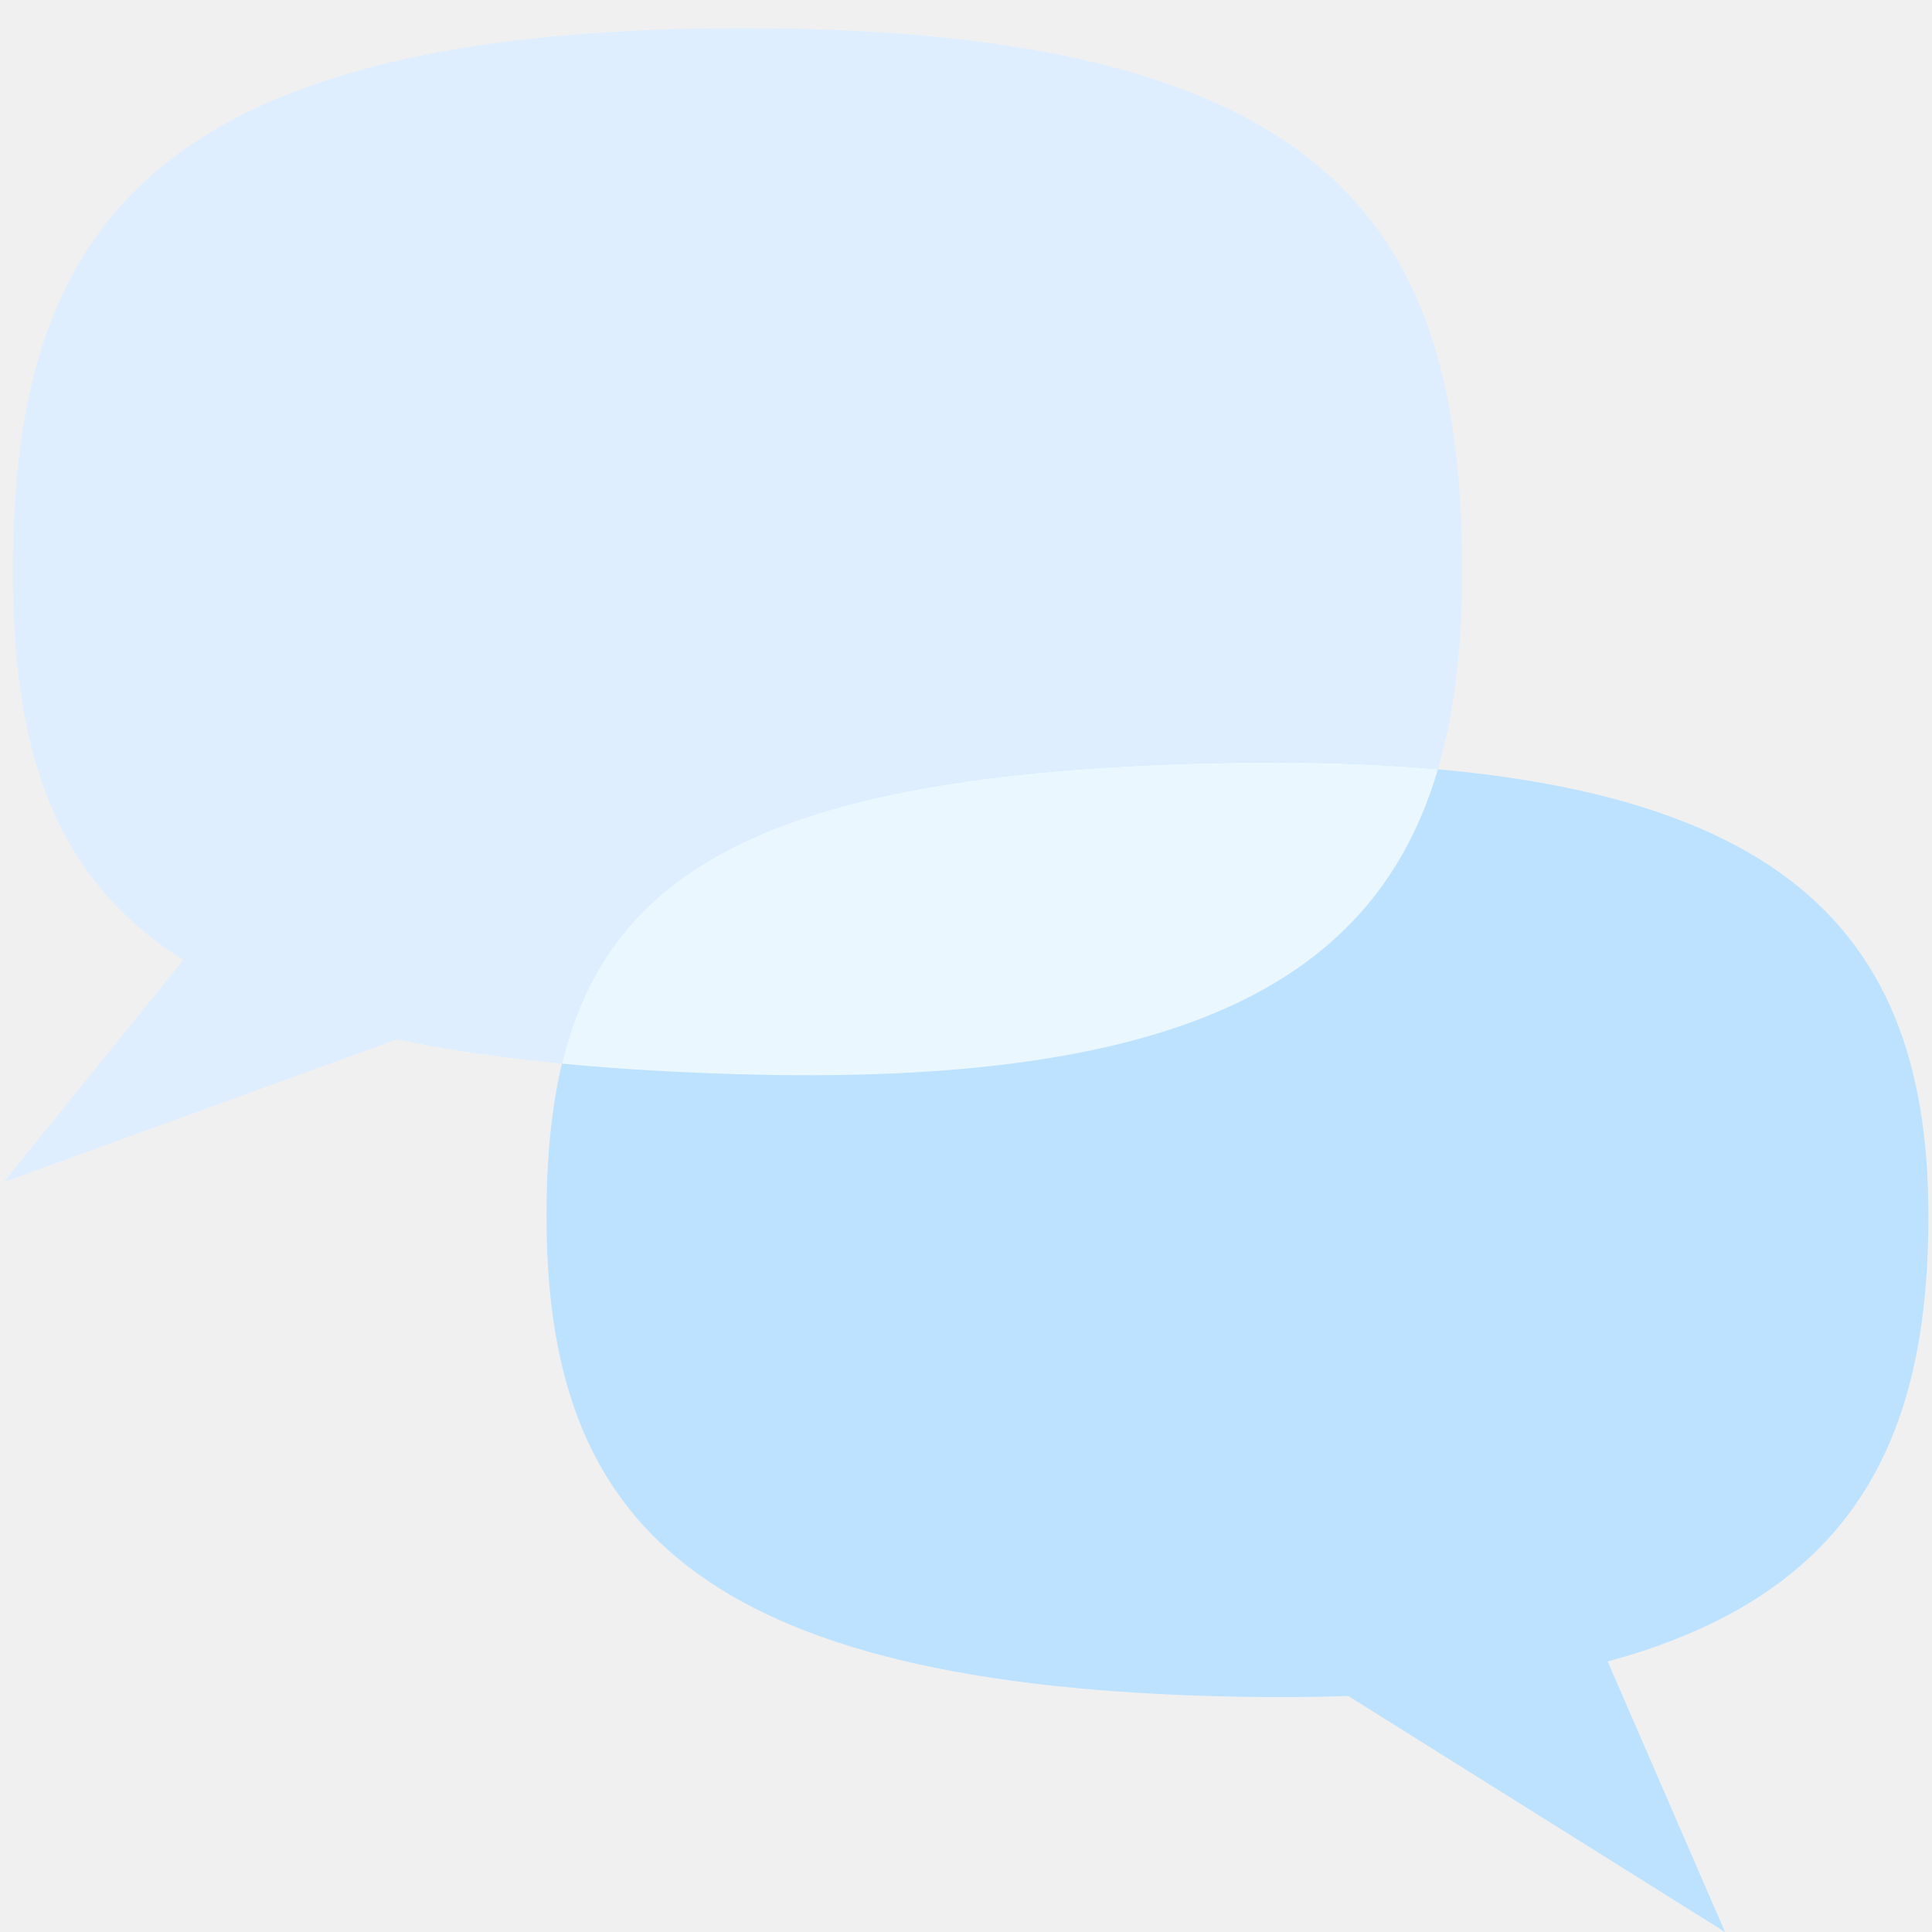
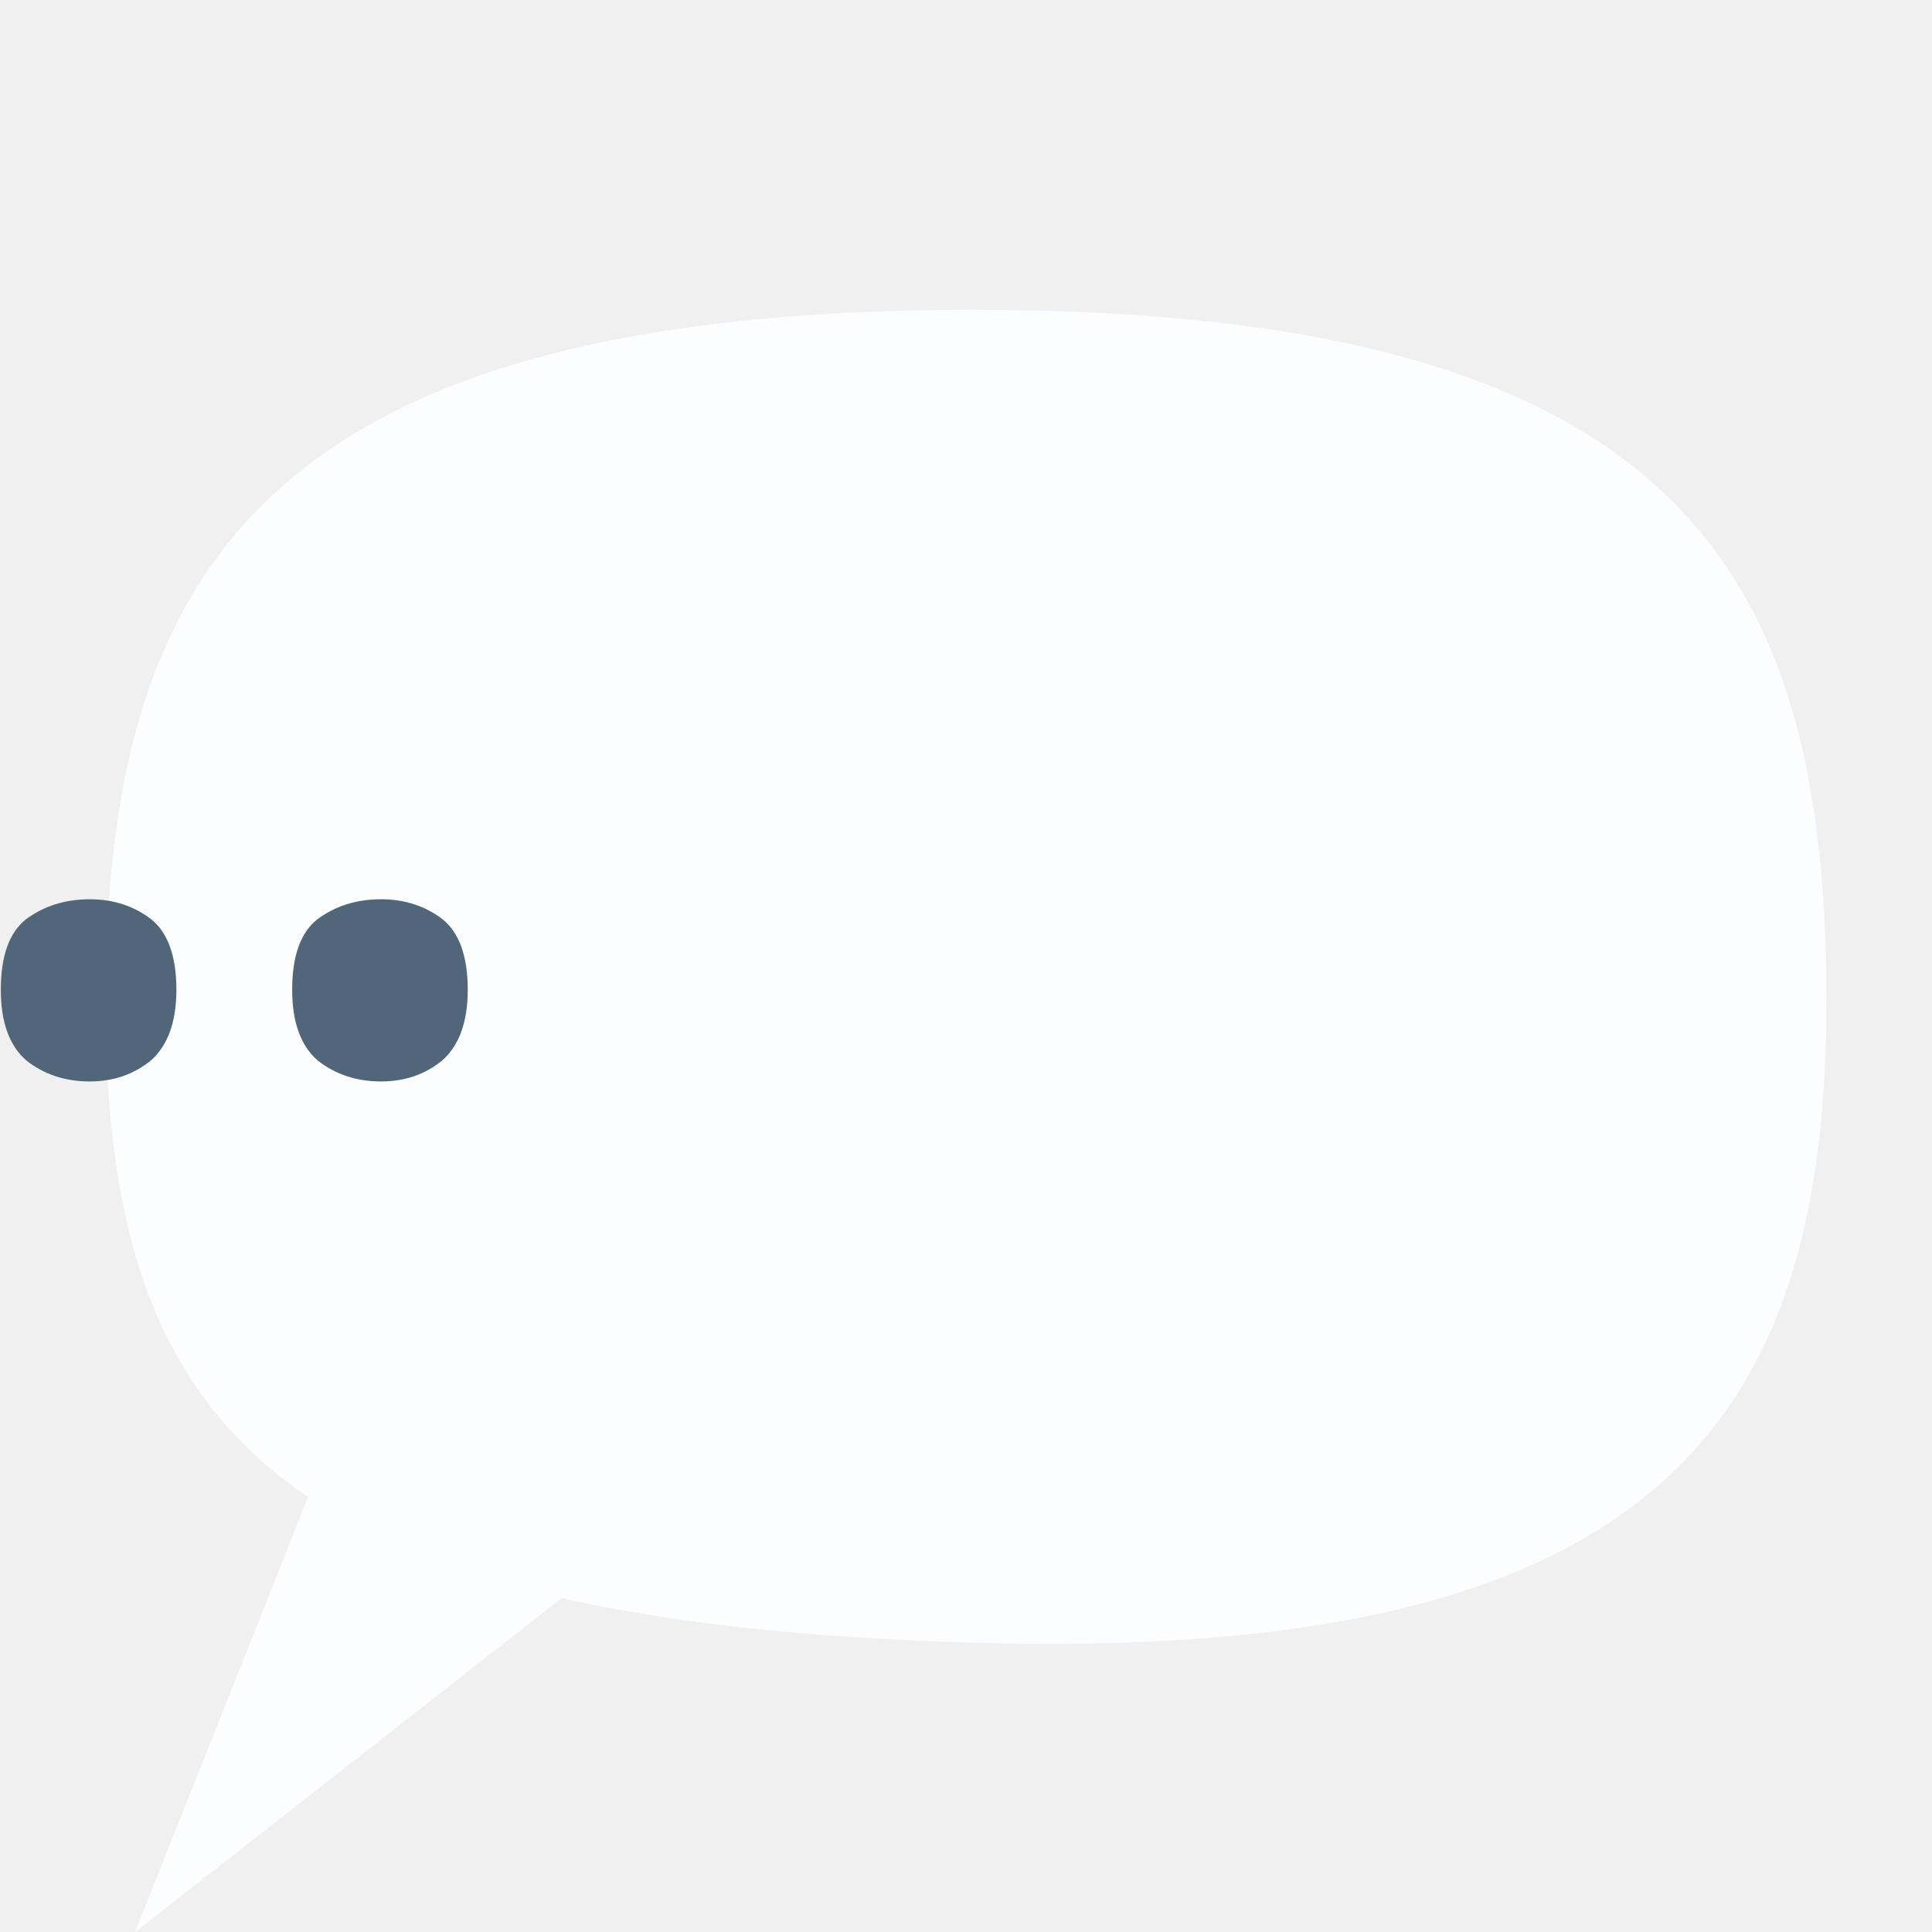
<svg xmlns="http://www.w3.org/2000/svg" xmlns:xlink="http://www.w3.org/1999/xlink" width="90" height="90" viewBox="0 0 23.812 23.812" version="1.1" id="svg2787">
  <defs id="defs2784">
    <linearGradient id="linearGradient3098">
      <stop style="stop-color:#3a3a3a;stop-opacity:1;" offset="0" id="stop3094" />
      <stop style="stop-color:#b2b2b2;stop-opacity:0;" offset="1" id="stop3096" />
    </linearGradient>
    <linearGradient xlink:href="#linearGradient29522" id="linearGradient31309" gradientUnits="userSpaceOnUse" gradientTransform="matrix(0.7932409,-0.6089079,0.7932409,0.6089079,4.892518,-8.867114)" x1="14.228" y1="-29.19" x2="3.659" y2="-18.62" />
    <linearGradient id="linearGradient29522">
      <stop style="stop-color:#d4a125;stop-opacity:1;" offset="0" id="stop29518" />
      <stop style="stop-color:#edd495;stop-opacity:1;" offset="1" id="stop29520" />
    </linearGradient>
    <linearGradient xlink:href="#linearGradient29522" id="linearGradient31385" gradientUnits="userSpaceOnUse" gradientTransform="matrix(-0.7932409,-0.6089079,-0.7932409,0.6089079,5.107999,-8.867114)" x1="14.228" y1="-29.19" x2="3.659" y2="-18.62" />
    <linearGradient xlink:href="#linearGradient29522" id="linearGradient29605" gradientUnits="userSpaceOnUse" gradientTransform="matrix(0.8001375,-0.6190755,0.8001375,0.6190755,17.50946,-0.3688092)" x1="14.228" y1="-29.19" x2="3.659" y2="-18.62" />
    <radialGradient xlink:href="#linearGradient47274" id="radialGradient47276" cx="27.004" cy="34.574" fx="27.004" fy="34.574" r="1.522" gradientTransform="matrix(-1.112148,0.7717307,-1.041963,-1.501581,93.06102,65.25326)" gradientUnits="userSpaceOnUse" />
    <linearGradient id="linearGradient47274">
      <stop style="stop-color:#d2c2c2;stop-opacity:1;" offset="0" id="stop47270" />
      <stop style="stop-color:#3e0000;stop-opacity:0.972;" offset="1" id="stop47272" />
    </linearGradient>
    <radialGradient xlink:href="#linearGradient47249" id="radialGradient47253" cx="8.633" cy="30.75" fx="8.633" fy="30.75" r="3.656" gradientTransform="matrix(-2.0536401e-7,1.710059,-1.016735,-1.83368e-7,39.89747,15.56802)" gradientUnits="userSpaceOnUse" />
    <linearGradient id="linearGradient47249">
      <stop style="stop-color:#ffef9e;stop-opacity:1;" offset="0.499" id="stop47245" />
      <stop style="stop-color:#d6a400;stop-opacity:1;" offset="1" id="stop47247" />
    </linearGradient>
    <linearGradient xlink:href="#linearGradient47282" id="linearGradient47284" x1="24.669" y1="33.457" x2="24.726" y2="37.417" gradientUnits="userSpaceOnUse" />
    <linearGradient id="linearGradient47282">
      <stop style="stop-color:#ffffff;stop-opacity:1;" offset="0" id="stop47278" />
      <stop style="stop-color:#faf1a3;stop-opacity:1;" offset="0.525" id="stop47286" />
      <stop style="stop-color:#cccb4f;stop-opacity:1;" offset="1" id="stop47280" />
    </linearGradient>
    <linearGradient xlink:href="#linearGradient3098" id="linearGradient3100" x1="17.717" y1="17.784" x2="20.251" y2="21.784" gradientUnits="userSpaceOnUse" gradientTransform="matrix(1.128482,-0.08723934,0.08723934,1.128482,-1.027331,-4.71396)" />
    <linearGradient xlink:href="#linearGradient46593" id="linearGradient46786" gradientUnits="userSpaceOnUse" gradientTransform="matrix(-1,0,0.1142178,1,84.33594,-0.9323136)" x1="38.735" y1="16.525" x2="36.687" y2="15.723" />
    <linearGradient id="linearGradient46593">
      <stop style="stop-color:#c2c1c1;stop-opacity:1;" offset="0" id="stop46589" />
      <stop style="stop-color:#555353;stop-opacity:1;" offset="1" id="stop46591" />
    </linearGradient>
    <linearGradient xlink:href="#linearGradient46593" id="linearGradient46595" x1="37.41" y1="15.85" x2="38.662" y2="16.648" gradientUnits="userSpaceOnUse" gradientTransform="translate(-0.05000255,-0.2000102)" />
    <linearGradient xlink:href="#linearGradient83550" id="linearGradient83552" x1="24.659" y1="1.848" x2="18.971" y2="8.448" gradientUnits="userSpaceOnUse" gradientTransform="matrix(-1.179496,0.5991861,0.1551683,0.9271714,45.51449,-13.0198)" />
    <linearGradient id="linearGradient83550">
      <stop style="stop-color:#b8f768;stop-opacity:1;" offset="0" id="stop83546" />
      <stop style="stop-color:#47bb08;stop-opacity:1;" offset="1" id="stop83548" />
    </linearGradient>
    <linearGradient xlink:href="#linearGradient83558" id="linearGradient83560" x1="20.859" y1="2.248" x2="18.971" y2="8.448" gradientUnits="userSpaceOnUse" gradientTransform="matrix(-1.179496,0.5991861,0.1551683,0.9271714,45.51449,-13.0198)" />
    <linearGradient id="linearGradient83558">
      <stop style="stop-color:#94dc14;stop-opacity:1;" offset="0" id="stop83554" />
      <stop style="stop-color:#52992a;stop-opacity:1;" offset="1" id="stop83556" />
    </linearGradient>
    <linearGradient xlink:href="#linearGradient80910" id="linearGradient80912" x1="5.45" y1="4.863" x2="6.85" y2="8.463" gradientUnits="userSpaceOnUse" gradientTransform="matrix(1.458482,0,0,1.143286,-2.798652,-1.418641)" />
    <linearGradient id="linearGradient80910">
      <stop style="stop-color:#f95353;stop-opacity:1;" offset="0" id="stop80906" />
      <stop style="stop-color:#d81634;stop-opacity:1;" offset="0.368" id="stop83544" />
      <stop style="stop-color:#940f24;stop-opacity:1;" offset="1" id="stop80908" />
    </linearGradient>
    <linearGradient xlink:href="#linearGradient97309" id="linearGradient69578" x1="18.775" y1="20.436" x2="15.345" y2="14.355" gradientUnits="userSpaceOnUse" gradientTransform="matrix(1.139867,0,0,1.103479,-2.988464,-2.738909)" />
    <linearGradient id="linearGradient97309">
      <stop style="stop-color:#18cfca;stop-opacity:1;" offset="0" id="stop97303" />
      <stop style="stop-color:#73dbee;stop-opacity:1;" offset="0.701" id="stop97305" />
      <stop style="stop-color:#9feafb;stop-opacity:1;" offset="1" id="stop97307" />
    </linearGradient>
    <linearGradient xlink:href="#linearGradient79520" id="linearGradient79522" x1="13.155" y1="2.285" x2="13.656" y2="13.385" gradientUnits="userSpaceOnUse" gradientTransform="translate(-0.5291667)" />
    <linearGradient id="linearGradient79520">
      <stop style="stop-color:#f0183b;stop-opacity:1;" offset="0" id="stop79516" />
      <stop style="stop-color:#df1737;stop-opacity:1;" offset="0.493" id="stop79524" />
      <stop style="stop-color:#7e1527;stop-opacity:1;" offset="1" id="stop79518" />
    </linearGradient>
    <linearGradient xlink:href="#linearGradient29522" id="linearGradient43496" gradientUnits="userSpaceOnUse" gradientTransform="matrix(0.7932409,-0.6089079,0.7932409,0.6089079,4.892518,-8.867114)" x1="14.228" y1="-29.19" x2="3.659" y2="-18.62" />
    <linearGradient xlink:href="#linearGradient29522" id="linearGradient43498" gradientUnits="userSpaceOnUse" gradientTransform="matrix(-0.7932409,-0.6089079,-0.7932409,0.6089079,5.107999,-8.867114)" x1="14.228" y1="-29.19" x2="3.659" y2="-18.62" />
    <linearGradient xlink:href="#linearGradient29522" id="linearGradient43500" gradientUnits="userSpaceOnUse" gradientTransform="matrix(0.8001375,-0.6190755,0.8001375,0.6190755,17.50946,-0.3688092)" x1="14.228" y1="-29.19" x2="3.659" y2="-18.62" />
  </defs>
  <g id="layer1">
    <g id="g120516" transform="matrix(1,0,0,0.9976562,79.83912,27.44119)" style="stroke-width:1.001">
      <path id="rect77221" style="fill:#895e2b;fill-rule:evenodd;stroke-width:0.239" d="m 21.719,14.001 c 0.935,0 1.276,0.346 1.324,0.853 0,0 0.173,3.597 0.311,4.956 0.111,1.101 0.384,2.413 0.384,2.413 0.084,0.502 -1.083,0.688 -2.018,0.688 -0.935,0 -1.687,-0.41 -1.687,-0.919 v -7.071 c 0,-0.509 0.753,-0.919 1.687,-0.919 z" />
      <path style="fill:url(#linearGradient83552);fill-opacity:1;stroke:url(#linearGradient83560);stroke-width:1.001;stroke-linecap:round;stroke-linejoin:round;stroke-miterlimit:8;stroke-dasharray:1.001;stroke-dashoffset:1.302;stroke-opacity:1;paint-order:fill markers stroke;stop-color:#000000" d="m 21.349,1.755 c -2.463,1.169 -2.604,5.312 -3.141,7.715 -0.575,2.573 0.496,5.408 1.967,5.929 5.961,2.11 4.72,-3.157 4.609,-5.401 C 23.711,5.697 23.119,0.915 21.349,1.755 Z" id="path72803" />
      <rect style="fill:url(#linearGradient80912);fill-opacity:1;fill-rule:evenodd;stroke-width:0.265" id="rect69677" width="3.72" height="6.718" x="4.421" y="3.183" rx="0.65" ry="0.65" />
      <path id="rect60261-0" style="fill:#ecf0eb;fill-opacity:1;fill-rule:evenodd;stroke:#a0a4a0;stroke-width:0;stroke-linejoin:round;stroke-dasharray:none;stroke-opacity:1" d="M 12.376,2.956 3.277,11.887 V 24.189 H 21.475 V 11.888 Z" />
      <rect style="fill:#b98539;fill-opacity:1;fill-rule:evenodd;stroke:#ffffff;stroke-width:0;stroke-linejoin:round;stroke-dasharray:none;stroke-opacity:1" id="rect61077" width="5.704" height="9.768" x="5.317" y="14.441" rx="0.298" ry="0.298" />
      <rect style="fill:url(#linearGradient69578);fill-opacity:1;fill-rule:evenodd;stroke:#09f9d9;stroke-width:0;stroke-linecap:round;stroke-linejoin:round;stroke-dasharray:none;stroke-opacity:1" id="rect61075" width="7.335" height="6.399" x="12.81" y="13.102" rx="0.298" ry="0.298" />
      <path style="fill:#ffffff;fill-opacity:1;stroke:#f1f1f1;stroke-width:0.766;stroke-linecap:square;stroke-linejoin:round;stroke-miterlimit:8;stroke-dasharray:none;stroke-opacity:1;paint-order:fill markers stroke;stop-color:#000000" d="m 16.477,13.338 v 5.925" id="path69568" />
      <path style="fill:#ffffff;fill-opacity:1;stroke:#f1f1f1;stroke-width:0.766;stroke-linecap:square;stroke-linejoin:round;stroke-miterlimit:8;stroke-dasharray:none;stroke-opacity:1;paint-order:fill markers stroke;stop-color:#000000" d="m 13.006,16.301 h 6.954" id="path69570" />
      <circle style="fill:#f7f4f0;fill-opacity:1;fill-rule:evenodd;stroke-width:0.265" id="path83662" cx="9.795" cy="19.021" r="0.566" />
      <path style="fill:#b98539;fill-opacity:1;stroke:#a0a4a0;stroke-width:0.388;stroke-linecap:square;stroke-linejoin:round;stroke-miterlimit:8;stroke-dasharray:none;stroke-dashoffset:4.913;stroke-opacity:1;paint-order:fill markers stroke;stop-color:#000000" d="M 21.475,23.995 V 11.806" id="path105261" />
      <path style="fill:#b98539;fill-opacity:1;stroke:#e7e9e7;stroke-width:0.388;stroke-linecap:square;stroke-linejoin:round;stroke-miterlimit:8;stroke-dasharray:none;stroke-dashoffset:4.913;stroke-opacity:1;paint-order:fill markers stroke;stop-color:#000000" d="M 3.277,23.995 V 11.806" id="path105259" />
      <path style="fill:none;fill-opacity:1;stroke:url(#linearGradient79522);stroke-width:2.108;stroke-linecap:round;stroke-linejoin:round;stroke-miterlimit:8;stroke-dasharray:none;stroke-opacity:1;paint-order:fill markers stroke;stop-color:#000000" d="M 2.178,12.815 12.376,2.956 22.574,12.815" id="path60259" />
    </g>
    <g id="g66786" transform="matrix(1.161691,0.00100082,-0.00100082,1.161691,28.57147,-0.6362357)">
      <path id="rect29651-2" style="fill:#b89644;fill-opacity:1;fill-rule:evenodd;stroke-width:0.253" d="m 13.229,7.297 c -0.331,-7e-7 -0.661,0.097 -0.914,0.292 L 4.831,13.333 H 4.832 V 24.342 H 21.626 V 13.333 h 0.002 L 14.144,7.589 C 13.89,7.394 13.56,7.297 13.229,7.297 Z" />
      <rect style="mix-blend-mode:multiply;fill:#ddd3d3;fill-opacity:1;fill-rule:evenodd;stroke-width:0.259" id="rect31549-1-1" width="15.312" height="13.03" x="5.597" y="9.81" />
      <rect style="fill:#ffffff;fill-rule:evenodd;stroke-width:0.265" id="rect31549-4" width="14.837" height="14.026" x="5.81" y="9.938" />
      <g aria-label="@" transform="matrix(0.9981024,0.2998089,-0.2238531,0.9346605,0,0)" id="text33454-1" style="font-size:10.423px;line-height:1.25;stroke-width:0.243">
        <path d="m 15.78,7.061 q 0.728,0 1.293,0.234 0.565,0.229 0.911,0.636 0.351,0.407 0.529,0.931 0.178,0.524 0.178,1.13 0,0.763 -0.31,1.466 -0.31,0.702 -0.835,1.13 -0.524,0.427 -1.104,0.427 -0.412,0 -0.707,-0.219 -0.29,-0.219 -0.29,-0.657 0,-0.188 0.041,-0.295 -0.193,0.372 -0.616,0.763 -0.417,0.387 -0.83,0.387 -0.214,0 -0.377,-0.051 -0.163,-0.056 -0.31,-0.183 -0.142,-0.132 -0.224,-0.392 -0.076,-0.265 -0.076,-0.646 0,-0.723 0.473,-1.496 0.478,-0.774 1.211,-1.282 0.738,-0.509 1.44,-0.509 0.275,0 0.621,0.041 0.346,0.041 0.489,0.092 l -0.57,3.084 q -0.031,0.122 -0.031,0.254 0,0.01 -0.005,0.071 0,0.061 0,0.092 0.005,0.025 0.01,0.087 0.005,0.056 0.02,0.092 0.015,0.031 0.041,0.066 0.025,0.036 0.066,0.056 0.046,0.015 0.102,0.015 0.193,0 0.422,-0.188 0.229,-0.188 0.427,-0.489 0.204,-0.305 0.336,-0.748 0.137,-0.443 0.137,-0.896 0,-0.534 -0.142,-0.987 Q 17.963,8.619 17.678,8.252 17.393,7.886 16.905,7.677 16.421,7.468 15.78,7.468 q -0.504,0 -0.987,0.158 -0.478,0.153 -0.865,0.422 -0.387,0.265 -0.718,0.631 -0.326,0.361 -0.55,0.779 -0.219,0.412 -0.341,0.865 -0.122,0.453 -0.122,0.891 0,0.845 0.392,1.506 0.392,0.662 0.982,1.008 0.356,0.209 0.784,0.275 0,0.061 -0.142,0.132 -0.142,0.071 -0.265,0.071 -0.219,0 -0.458,-0.092 -0.743,-0.275 -1.262,-1.048 -0.519,-0.774 -0.519,-1.802 0,-0.595 0.193,-1.201 0.193,-0.606 0.56,-1.14 0.372,-0.539 0.86,-0.957 0.494,-0.417 1.13,-0.662 0.641,-0.244 1.328,-0.244 z m -0.031,1.924 q -0.407,0 -0.748,0.372 -0.336,0.372 -0.519,0.931 -0.178,0.56 -0.178,1.15 0,0.27 0.112,0.412 0.112,0.137 0.295,0.137 0.326,0 0.626,-0.499 0.305,-0.504 0.473,-1.333 L 16.014,9.117 q -0.071,-0.081 -0.122,-0.107 -0.046,-0.025 -0.142,-0.025 z" style="font-weight:bold;font-family:Amiri;-inkscape-font-specification:'Amiri Bold';fill:#ff2e2e" id="path9406" />
      </g>
      <path id="path31562-5" style="mix-blend-mode:normal;fill:#c5a761;fill-opacity:1;stroke:#000000;stroke-width:0;stroke-linecap:butt;stroke-linejoin:miter;stroke-dasharray:none;stroke-opacity:1" d="m 20.652,13.458 -7.444,5.354 -7.398,-5.32 v 1.979 l 6.682,5.906 h 1.34 l -0.002,-0.034 h 0.14 l 6.682,-5.906 z" />
      <g id="g31560-9" transform="matrix(0.6713422,0,0,0.6657371,9.872269,33.92871)" style="stroke-width:1.49">
        <g id="g31553-2" style="stroke-width:1.49">
          <path id="rect29033-76-4-3" style="fill:url(#linearGradient43496);fill-opacity:1;fill-rule:evenodd;stroke-width:0.439" d="m -7.509,-30.936 v 16.535 c 0.453,10e-7 0.906,-0.133 1.253,-0.399 l 10.25,-7.868 -10.25,-7.868 c -0.347,-0.266 -0.8,-0.399 -1.253,-0.399 z" />
          <path id="rect29033-76-4-0-6" style="fill:url(#linearGradient43498);fill-opacity:1;fill-rule:evenodd;stroke-width:0.439" d="m 17.51,-30.936 v 16.535 c -0.453,10e-7 -0.906,-0.133 -1.253,-0.399 L 6.007,-22.668 16.257,-30.537 c 0.347,-0.266 0.8,-0.399 1.253,-0.399 z" />
        </g>
        <path id="rect29033-76-0-7" style="fill:#b89644;fill-opacity:1;fill-rule:evenodd;stroke-width:0.475" d="m 5,-23.668 c -0.473,-1e-6 -0.945,0.149 -1.307,0.448 l -10.696,8.82 H 17.003 L 6.307,-23.221 C 5.945,-23.519 5.473,-23.668 5,-23.668 Z" />
        <path id="rect29033-76-47" style="fill:url(#linearGradient43500);fill-opacity:1;fill-rule:evenodd;stroke-width:0.445" d="m 5,-22.806 c -0.457,-1e-6 -0.913,0.135 -1.264,0.406 l -10.339,8 H 16.603 L 6.264,-22.4 c -0.35,-0.271 -0.807,-0.406 -1.264,-0.406 z" />
      </g>
    </g>
    <g id="g117847" transform="translate(-85.68201,-18.42902)">
      <path id="rect29651" style="fill:#b89644;fill-opacity:1;fill-rule:evenodd;stroke-width:0.253" d="m -35.605,27.319 c -0.493,-1e-6 -0.985,0.145 -1.362,0.435 l -11.147,8.557 h 0.002 V 52.708 h 25.015 V 36.311 h 0.002 L -34.243,27.754 c -0.377,-0.29 -0.87,-0.435 -1.363,-0.435 z" />
      <rect style="mix-blend-mode:multiply;fill:#ddd3d3;fill-opacity:1;fill-rule:evenodd;stroke-width:0.259" id="rect31549-1" width="22.808" height="19.408" x="-46.973" y="31.063" />
      <rect style="fill:#ffffff;fill-rule:evenodd;stroke-width:0.265" id="rect31549" width="22.101" height="20.893" x="-46.656" y="31.253" />
      <text xml:space="preserve" style="font-style:normal;font-weight:normal;font-size:15.525px;line-height:1.25;font-family:sans-serif;fill:#000000;fill-opacity:1;stroke:none;stroke-width:0.243" x="-31.271" y="52.283" id="text33454" transform="matrix(0.9981024,0.2998089,-0.2238531,0.9346605,0,0)">
        <tspan id="tspan33452" style="font-style:normal;font-variant:normal;font-weight:bold;font-stretch:normal;font-size:15.525px;font-family:Amiri;-inkscape-font-specification:'Amiri Bold';fill:#ff2e2e;fill-opacity:1;stroke-width:0.243" x="-31.271" y="52.283">@</tspan>
      </text>
      <path id="path31562" style="mix-blend-mode:normal;fill:#c5a761;fill-opacity:1;stroke:#000000;stroke-width:0;stroke-linecap:butt;stroke-linejoin:miter;stroke-dasharray:none;stroke-opacity:1" d="m -24.548,36.496 -11.088,7.975 -11.019,-7.925 v 2.948 l 9.954,8.797 h 1.995 l -0.003,-0.05 h 0.208 l 9.953,-8.798 z" />
      <g id="g31560" transform="matrix(1,0,0,0.991651,-40.60526,66.98862)">
        <g id="g31553">
          <path id="rect29033-76-4" style="fill:url(#linearGradient31309);fill-opacity:1;fill-rule:evenodd;stroke-width:0.295" d="m -7.509,-30.936 v 16.535 c 0.453,10e-7 0.906,-0.133 1.253,-0.399 l 10.25,-7.868 -10.25,-7.868 c -0.347,-0.266 -0.8,-0.399 -1.253,-0.399 z" />
          <path id="rect29033-76-4-0" style="fill:url(#linearGradient31385);fill-opacity:1;fill-rule:evenodd;stroke-width:0.295" d="m 17.51,-30.936 v 16.535 c -0.453,10e-7 -0.906,-0.133 -1.253,-0.399 L 6.007,-22.668 16.257,-30.537 c 0.347,-0.266 0.8,-0.399 1.253,-0.399 z" />
        </g>
        <path id="rect29033-76-0" style="fill:#b89644;fill-opacity:1;fill-rule:evenodd;stroke-width:0.319" d="m 5,-23.668 c -0.473,-1e-6 -0.945,0.149 -1.307,0.448 l -10.696,8.82 H 17.003 L 6.307,-23.221 C 5.945,-23.519 5.473,-23.668 5,-23.668 Z" />
        <path id="rect29033-76" style="fill:url(#linearGradient29605);fill-opacity:1;fill-rule:evenodd;stroke-width:0.299" d="m 5,-22.806 c -0.457,-1e-6 -0.913,0.135 -1.264,0.406 l -10.339,8 H 16.603 L 6.264,-22.4 c -0.35,-0.271 -0.807,-0.406 -1.264,-0.406 z" />
      </g>
    </g>
    <g id="g43869">
      <g id="g32005" transform="matrix(0.9339194,0.2029919,-0.2029919,0.9339194,14.16998,20.8541)">
        <rect style="fill:#8bd848;fill-opacity:1;fill-rule:evenodd;stroke-width:0.297" id="rect34643" width="16.863" height="22.128" x="1.722" y="4.823" rx="1.132" ry="1.132" transform="rotate(-12.19184)" />
        <path id="rect35731" style="mix-blend-mode:multiply;fill:#5c9b39;fill-opacity:0.662;fill-rule:evenodd;stroke-width:0.392" d="M 3.13,4.258 C 2.893,4.309 2.747,4.558 2.802,4.816 L 7.274,25.515 c 0.056,0.258 0.291,0.424 0.528,0.373 L 10.417,25.322 5.744,3.693 Z" />
        <g id="g45070" transform="matrix(0.6060356,-0.1309392,0.1423048,0.6586396,-1.696688,-3.298894)" style="stroke-width:1.537">
          <circle style="fill:#1f6847;fill-opacity:1;fill-rule:evenodd;stroke-width:0.505" id="path39952" cx="6.064" cy="15.875" r="1.538" />
          <rect style="fill:#fff7f1;fill-opacity:1;fill-rule:evenodd;stroke:#a59561;stroke-width:0.407;stroke-dasharray:none;stroke-opacity:1" id="rect36147" width="4.243" height="1.803" x="2.614" y="14.973" rx="1.142" ry="1.051" />
        </g>
        <g id="g45070-3" transform="matrix(0.6060356,-0.1309392,0.1423048,0.6586396,-0.9637484,0.09342554)" style="stroke-width:1.537">
          <circle style="fill:#1f6847;fill-opacity:1;fill-rule:evenodd;stroke-width:0.505" id="path39952-3" cx="6.064" cy="15.875" r="1.538" />
          <rect style="fill:#fff7f1;fill-opacity:1;fill-rule:evenodd;stroke:#a59561;stroke-width:0.407;stroke-dasharray:none;stroke-opacity:1" id="rect36147-1" width="4.243" height="1.803" x="2.614" y="14.973" rx="1.142" ry="1.051" />
        </g>
        <g id="g45070-4" transform="matrix(0.6060356,-0.1309392,0.1423048,0.6586396,-0.2308082,3.485746)" style="stroke-width:1.537">
          <circle style="fill:#1f6847;fill-opacity:1;fill-rule:evenodd;stroke-width:0.505" id="path39952-6" cx="6.064" cy="15.875" r="1.538" />
          <rect style="fill:#fff7f1;fill-opacity:1;fill-rule:evenodd;stroke:#a59561;stroke-width:0.407;stroke-dasharray:none;stroke-opacity:1" id="rect36147-18" width="4.243" height="1.803" x="2.614" y="14.973" rx="1.142" ry="1.051" />
        </g>
        <g id="g45070-0" transform="matrix(0.6060356,-0.1309392,0.1423048,0.6586396,0.5021319,6.878067)" style="stroke-width:1.537">
          <circle style="fill:#1f6847;fill-opacity:1;fill-rule:evenodd;stroke-width:0.505" id="path39952-32" cx="6.064" cy="15.875" r="1.538" />
          <rect style="fill:#fff7f1;fill-opacity:1;fill-rule:evenodd;stroke:#a59561;stroke-width:0.407;stroke-dasharray:none;stroke-opacity:1" id="rect36147-6" width="4.243" height="1.803" x="2.614" y="14.973" rx="1.142" ry="1.051" />
        </g>
        <g id="g45070-8" transform="matrix(0.6060356,-0.1309392,0.1423048,0.6586396,1.235072,10.27039)" style="stroke-width:1.537">
          <circle style="fill:#1f6847;fill-opacity:1;fill-rule:evenodd;stroke-width:0.505" id="path39952-65" cx="6.064" cy="15.875" r="1.538" />
          <rect style="fill:#fff7f1;fill-opacity:1;fill-rule:evenodd;stroke:#a59561;stroke-width:0.407;stroke-dasharray:none;stroke-opacity:1" id="rect36147-8" width="4.243" height="1.803" x="2.614" y="14.973" rx="1.142" ry="1.051" />
        </g>
        <g id="g45070-2" transform="matrix(0.6060356,-0.1309392,0.1423048,0.6586396,1.968012,13.66271)" style="stroke-width:1.537">
          <circle style="fill:#1f6847;fill-opacity:1;fill-rule:evenodd;stroke-width:0.505" id="path39952-8" cx="6.064" cy="15.875" r="1.538" />
          <rect style="fill:#fff7f1;fill-opacity:1;fill-rule:evenodd;stroke:#a59561;stroke-width:0.407;stroke-dasharray:none;stroke-opacity:1" id="rect36147-9" width="4.243" height="1.803" x="2.614" y="14.973" rx="1.142" ry="1.051" />
        </g>
        <rect style="fill:#ffffff;fill-rule:evenodd;stroke-width:0.297" id="rect45497" width="8.956" height="6.768" x="7.196" y="7.532" rx="1.028" ry="1.028" transform="rotate(-12.19184)" />
        <g id="g46022" transform="matrix(0.6838786,-0.1477579,0.1605833,0.7432394,-26.74004,6.826178)" style="stroke-width:1.537">
          <path style="fill:none;stroke:#41928f;stroke-width:1.133;stroke-linecap:round;stroke-linejoin:miter;stroke-dasharray:none;stroke-opacity:1" d="m 52.201,13.007 h 7.805" id="path45982" />
          <path style="fill:none;stroke:#41928f;stroke-width:1.133;stroke-linecap:round;stroke-linejoin:miter;stroke-dasharray:none;stroke-opacity:1" d="m 52.201,10.842 h 7.805" id="path45982-9" />
          <path style="fill:none;stroke:#41928f;stroke-width:1.133;stroke-linecap:round;stroke-linejoin:miter;stroke-dasharray:none;stroke-opacity:1" d="m 52.201,15.172 h 7.805" id="path45982-0" />
        </g>
        <path id="rect46311-0" style="mix-blend-mode:darken;fill:url(#linearGradient3100);fill-opacity:1;fill-rule:evenodd;stroke-width:0.236" d="m 21.821,12.994 -4.921,3.697 -0.84,1.219 0.16,-0.26 c -0.279,0.475 -0.297,1.019 -0.208,1.354 -0.028,0.307 0.652,0.305 1.338,0.121 0.628,-0.169 1.179,-0.417 1.599,-0.759 1.945,-1.583 3.39,-3.057 3.39,-3.057 z" />
        <g id="g47601" transform="matrix(0.4250812,-0.395091,0.3610172,0.4594579,0.7862218,4.418119)" style="stroke-width:1.537">
          <path id="rect46311" style="fill:#ff2124;fill-opacity:1;fill-rule:evenodd;stroke-width:0.407" d="m 8.001,33.457 -0.052,2.121 0.052,2.121 H 26.493 c 1.141,0 2.058,-0.918 2.058,-2.058 v -0.126 c 0,-1.141 -0.918,-2.059 -2.058,-2.059 z" />
          <path id="rect46311-5" style="fill:url(#radialGradient47276);fill-opacity:1;fill-rule:evenodd;stroke-width:0.407" d="m 25.507,33.457 v 4.243 h 0.986 c 1.141,0 2.058,-0.918 2.058,-2.058 v -0.126 c 0,-1.141 -0.918,-2.059 -2.058,-2.059 z" />
          <path id="path46373" style="fill:url(#radialGradient47253);fill-opacity:1;fill-rule:evenodd;stroke-width:0.407" d="m 10.438,29.236 -3.61,2.191 -0.927,0.508 0.039,2.99 0.83,0.581 3.668,2.172 -0.093,-4.221 z" transform="matrix(0.5633272,0,0,0.5025195,2.120676,18.76546)" />
          <path id="path46373-3" style="fill:#550000;fill-rule:evenodd;stroke-width:0.102" d="m 5.881,36.578 c -0.634,-0.363 -1.443,-0.815 -1.443,-0.999 0,-0.184 0.635,-0.602 1.443,-0.999 l -0.025,0.999 z" />
          <rect style="fill:url(#linearGradient47284);fill-opacity:1;fill-rule:evenodd;stroke-width:0.285" id="rect47243" width="2.143" height="4.243" x="23.361" y="33.457" rx="0" ry="0" />
        </g>
      </g>
      <path style="mix-blend-mode:lighten;fill:#ff2124;fill-opacity:1;stroke:#feb470;stroke-width:0.988;stroke-linecap:round;stroke-linejoin:round;stroke-miterlimit:8;stroke-dasharray:none;stroke-opacity:0.613;paint-order:fill markers stroke;stop-color:#000000" d="m 27.052,39.621 5.841,-3.442" id="path33325" />
    </g>
    <g id="g40648" transform="matrix(0.9586908,0,0,0.9586908,23.96211,-23.03968)">
      <g id="g46807" style="fill:#808080" transform="matrix(0.8638002,0,0,0.8638002,-23.13867,10.65341)">
        <path id="rect43430-7" style="fill:#808080;fill-opacity:1;fill-rule:evenodd;stroke:url(#linearGradient46786);stroke-width:0.1;stroke-dasharray:none;stroke-opacity:1" d="m 47.136,13.176 v 0 c 0,0 -0.571,0.7 -0.317,1.014 l 1.591,1.967 c 0.254,0.314 0.607,0.491 0.872,0.341 v 0 c 0.264,-0.15 0.264,-0.526 0.082,-0.881 l -1.136,-2.224 c -0.182,-0.355 -1.092,-0.217 -1.092,-0.217 z" />
        <g id="g46801" transform="rotate(3.850476,48.01264,-10.5533)" style="fill:#808080">
          <path id="rect43430" style="fill:#808080;fill-opacity:1;fill-rule:evenodd;stroke:url(#linearGradient46595);stroke-width:0.1;stroke-dasharray:none;stroke-opacity:1" d="m 38.761,13.909 v 0 c 0,0 0.651,0.7 0.433,1.014 l -1.366,1.967 c -0.218,0.314 -0.551,0.491 -0.833,0.341 v 0 C 36.714,17.081 36.671,16.705 36.812,16.35 l 0.882,-2.224 c 0.141,-0.355 1.067,-0.217 1.067,-0.217 z" />
          <path style="fill:#808080;fill-opacity:1;stroke:#848181;stroke-width:0;stroke-linecap:round;stroke-linejoin:round;stroke-miterlimit:8;stroke-dasharray:none;stroke-opacity:1;paint-order:fill markers stroke;stop-color:#000000" d="m 37.883,14.871 c -0.189,-0.006 -0.261,0.38 -0.548,0.88 -0.306,0.532 -0.655,1.059 -0.249,1.343 0.204,0.142 0.451,-0.552 0.626,-1.115 0.178,-0.572 0.319,-1.104 0.171,-1.108 z" id="path46587" />
        </g>
      </g>
      <circle style="fill:none;fill-rule:evenodd;stroke:#f70e1e;stroke-width:1.613;stroke-dasharray:none;stroke-opacity:1" id="path42262" cx="13.229" cy="15.836" r="7.644" />
      <g id="g46839" transform="matrix(0.8638002,0,0,0.8638002,-23.13867,10.55342)">
        <path style="fill:none;fill-opacity:1;stroke:#7a7a7a;stroke-width:0.867;stroke-linecap:round;stroke-linejoin:round;stroke-miterlimit:8;stroke-dasharray:none;stroke-opacity:1;paint-order:fill markers stroke;stop-color:#000000" d="m 42.366,-11.594 c -4.4,0 -5.564,1.594 -5.514,2.244 0.05,0.65 0.697,0.876 0.7,1.6 0.003,0.724 -1.65,1.25 -2.05,1.25" id="path42792" />
        <path style="fill:none;fill-opacity:1;stroke:#7a7a7a;stroke-width:0.867;stroke-linecap:round;stroke-linejoin:round;stroke-miterlimit:8;stroke-dasharray:none;stroke-opacity:1;paint-order:fill markers stroke;stop-color:#000000" d="m 42.376,-11.593 c 4.4,0 5.462,1.592 5.412,2.242 -0.05,0.65 -0.697,0.876 -0.7,1.6 -0.003,0.724 1.65,1.25 2.05,1.25" id="path42792-4" />
      </g>
      <g id="g47571" transform="matrix(0.8638002,0,0,0.8638002,-23.13867,18.24988)">
        <g id="g47561" transform="translate(-0.2121429,-8.874643)">
          <path id="path42627-1-9" style="fill:#fa0917;fill-opacity:1;fill-rule:evenodd;stroke:#fa0917;stroke-width:0.638;stroke-linecap:round;stroke-linejoin:round;stroke-dasharray:none;stroke-opacity:1" d="m 35.261,-6.108 a 4.101,4.101 0 0 0 -2.014,4.892 l 7.172,-3.716 a 4.101,4.101 0 0 0 -5.158,-1.176 z" />
        </g>
        <g id="g47526" transform="translate(-3.040714,-9.829286)">
          <path style="fill:#fb9090;fill-opacity:1;stroke:#848181;stroke-width:0;stroke-linecap:round;stroke-linejoin:round;stroke-miterlimit:8;stroke-dasharray:none;stroke-opacity:1;paint-order:fill markers stroke;stop-color:#000000" d="m 38.694,-4.106 c -0.129,0.186 -0.901,0.644 -0.966,1.288 -0.064,0.644 -1.078,0.579 -1.062,-0.032 0.017,-0.632 0.208,-1.19 0.901,-1.738 0.752,-0.595 1.583,-0.178 1.127,0.483 z" id="path46899" />
          <path style="fill:#ffffff;fill-opacity:1;stroke:#848181;stroke-width:0;stroke-linecap:round;stroke-linejoin:round;stroke-miterlimit:8;stroke-dasharray:none;stroke-opacity:1;paint-order:fill markers stroke;stop-color:#000000" d="m 37.352,-4.179 c -0.093,0.204 -0.339,0.632 -0.172,0.773 0.212,0.178 0.667,-0.273 0.918,-0.488 0.409,-0.351 0.81,-0.436 0.415,-0.795 -0.356,-0.323 -1.031,0.228 -1.16,0.51 z" id="path46901" />
        </g>
      </g>
      <g id="g47577" transform="matrix(0.8638002,0,0,0.8638002,-23.13867,18.08523)">
        <path id="path42627-1-9-0" style="fill:#fa0917;fill-opacity:1;fill-rule:evenodd;stroke:#fa0917;stroke-width:0.638;stroke-linecap:round;stroke-linejoin:round;stroke-dasharray:none;stroke-opacity:1" d="m 49.115,-14.792 a 4.101,4.101 0 0 1 2.014,4.892 l -7.172,-3.716 a 4.101,4.101 0 0 1 5.158,-1.176 z" />
        <g id="g47526-9" transform="matrix(0.6223218,0.7191526,-0.58062,0.688926,21.514,-38.83272)">
          <path style="fill:#fb9090;fill-opacity:1;stroke:#848181;stroke-width:0;stroke-linecap:round;stroke-linejoin:round;stroke-miterlimit:8;stroke-dasharray:none;stroke-opacity:1;paint-order:fill markers stroke;stop-color:#000000" d="m 38.694,-4.106 c -0.129,0.186 -0.901,0.644 -0.966,1.288 -0.064,0.644 -1.078,0.579 -1.062,-0.032 0.017,-0.632 0.208,-1.19 0.901,-1.738 0.752,-0.595 1.583,-0.178 1.127,0.483 z" id="path46899-6" />
          <path style="fill:#ffffff;fill-opacity:1;stroke:#848181;stroke-width:0;stroke-linecap:round;stroke-linejoin:round;stroke-miterlimit:8;stroke-dasharray:none;stroke-opacity:1;paint-order:fill markers stroke;stop-color:#000000" d="m 37.352,-4.179 c -0.093,0.204 -0.339,0.632 -0.172,0.773 0.212,0.178 0.667,-0.273 0.918,-0.488 0.409,-0.351 0.81,-0.436 0.415,-0.795 -0.356,-0.323 -1.031,0.228 -1.16,0.51 z" id="path46901-9" />
        </g>
      </g>
      <circle style="fill:#9393a3;fill-opacity:1;fill-rule:evenodd;stroke-width:0.229" id="path47592" cx="6.835" cy="4.502" r="0.672" />
      <circle style="fill:#9393a3;fill-opacity:1;fill-rule:evenodd;stroke-width:0.229" id="path47592-8" cx="19.762" cy="4.656" r="0.672" />
      <circle style="fill:#e2e5ea;fill-opacity:1;fill-rule:evenodd;stroke-width:0.255" id="path48776" cx="13.133" cy="15.763" r="7.072" />
      <path id="path48776-5" style="fill:#b0b1ba;fill-opacity:1;fill-rule:evenodd;stroke-width:0.255" d="M 13.133,8.691 A 7.072,7.072 0 0 0 6.061,15.763 7.072,7.072 0 0 0 7.735,20.326 7.337,7.337 0 0 1 7.215,17.616 7.337,7.337 0 0 1 14.552,10.279 7.337,7.337 0 0 1 18.951,11.744 7.072,7.072 0 0 0 13.133,8.691 Z" />
      <g id="g54634" transform="translate(0.5291663,0.7766667)">
        <path style="fill:#4d4d4d;fill-opacity:1;stroke:#454343;stroke-width:1.041;stroke-linecap:round;stroke-linejoin:round;stroke-miterlimit:8;stroke-dasharray:none;stroke-opacity:1;paint-order:fill markers stroke;stop-color:#000000" d="m 13.133,10.485 v 4.674" id="path50960" />
        <path style="fill:#4d4d4d;fill-opacity:1;stroke:#454343;stroke-width:1.042;stroke-linecap:round;stroke-linejoin:round;stroke-miterlimit:8;stroke-dasharray:none;stroke-opacity:1;paint-order:fill markers stroke;stop-color:#000000" d="M 13.178,15.515 H 9.219" id="path50960-9" />
        <circle style="fill:#ff0000;fill-rule:evenodd;stroke:#454343;stroke-width:0.255;stroke-dasharray:none;stroke-opacity:1" id="path50988" cx="13.133" cy="15.515" r="0.614" />
      </g>
    </g>
-     <g id="g39129" transform="translate(-0.3191228,-3.045854)" style="fill:#dfeefe;fill-opacity:1">
-       <path id="path4915" style="mix-blend-mode:normal;fill:#dfeefe;fill-opacity:1;fill-rule:evenodd;stroke-width:0.283" d="m 18.34,10.093 c 0,4.102 -1.806,6.409 -8.965,6.191 -7.159,-0.218 -8.897,-2.088 -8.897,-6.191 0,-4.102 1.561,-6.7 8.998,-6.7 7.437,0 8.863,2.598 8.863,6.7 z" />
-       <path style="mix-blend-mode:normal;fill:#dfeefe;fill-opacity:1;stroke:#000000;stroke-width:0;stroke-linecap:round;stroke-linejoin:miter;stroke-dasharray:none;stroke-opacity:1" d="M 4.215,12.857 0.363,17.616 5.59,15.719 Z" id="path56756" />
-     </g>
-     <path id="path4915-7" style="mix-blend-mode:normal;fill:#bde2ff;fill-opacity:1;fill-rule:evenodd;stroke-width:0.282" d="m 6.736,14.989 c 0,3.725 1.782,5.807 8.566,5.924 6.784,0.116 8.466,-2.199 8.466,-5.924 0,-3.725 -2,-5.719 -8.717,-5.586 C 8.334,9.537 6.736,11.264 6.736,14.989 Z" />
-     <path style="mix-blend-mode:normal;fill:#bde2ff;fill-opacity:1;stroke:#000000;stroke-width:0;stroke-linecap:round;stroke-linejoin:miter;stroke-dasharray:none;stroke-opacity:1" d="m 18.953,18.491 2.308,5.321 -4.754,-2.978 z" id="path56756-6" />
-     <path id="path4915-2" style="mix-blend-mode:normal;fill:#ebf7ff;fill-opacity:1;fill-rule:evenodd;stroke-width:0.283" d="m 15.667,9.398 c -0.201,2.3e-5 -0.406,0.002 -0.616,0.006 -5.463,0.108 -7.539,1.271 -8.125,3.705 0.65,0.063 1.359,0.106 2.13,0.129 5.587,0.17 7.913,-1.197 8.666,-3.756 -0.626,-0.056 -1.309,-0.085 -2.055,-0.085 z" />
+     <path id="path4915-7-3" style="mix-blend-mode:normal;fill:#bde2ff;fill-opacity:1;fill-rule:evenodd;stroke-width:0.364" d="m -18.394,3.111 c -0.26,2.98e-5 -0.525,0.003 -0.797,0.008 -8.69,0.172 -10.757,2.407 -10.757,7.226 0,4.819 2.305,7.513 11.081,7.663 0.597,0.01 1.164,0.006 1.701,-0.013 l 6.007,3.764 -1.871,-4.314 c 3.971,-1.073 5.116,-3.607 5.116,-7.1 0,-4.668 -2.429,-7.235 -10.48,-7.234 z" />
+     <g id="g62044" transform="matrix(0.9437973,0,0,0.9437973,0.7255001,0.7454938)">
+       <path id="path4915" style="mix-blend-mode:screen;fill:#bde2ff;fill-opacity:1;fill-rule:evenodd;stroke-width:0.369" d="m 11.931,3.256 c -9.357,0 -11.32,3.507 -11.32,9.045 0,2.991 0.638,5.102 2.643,6.458 L 0.995,24.441 6.566,20.08 c 1.416,0.32 3.142,0.51 5.238,0.578 9.006,0.295 11.278,-2.819 11.278,-8.357 0,-5.538 -1.794,-9.045 -11.151,-9.045 z" />
+       <text xml:space="preserve" style="font-weight:bold;font-size:13.827px;line-height:1.3;font-family:'Segoe UI';-inkscape-font-specification:'Segoe UI Bold';text-align:center;text-anchor:middle;fill:#516678;fill-opacity:1;stroke:#feb470;stroke-width:0;stroke-linecap:round;stroke-linejoin:round;stroke-miterlimit:8;stroke-dasharray:none;stroke-opacity:0.613;paint-order:fill markers stroke;stop-color:#000000" x="12.984" y="12.684" id="text57253-0" transform="scale(0.9653645,1.035878)">
+         <tspan id="tspan57251-7" style="fill:#516678;fill-opacity:1;stroke-width:0" x="12.984" y="12.684">...</tspan>
+       </text>
+     </g>
  </g>
</svg>
